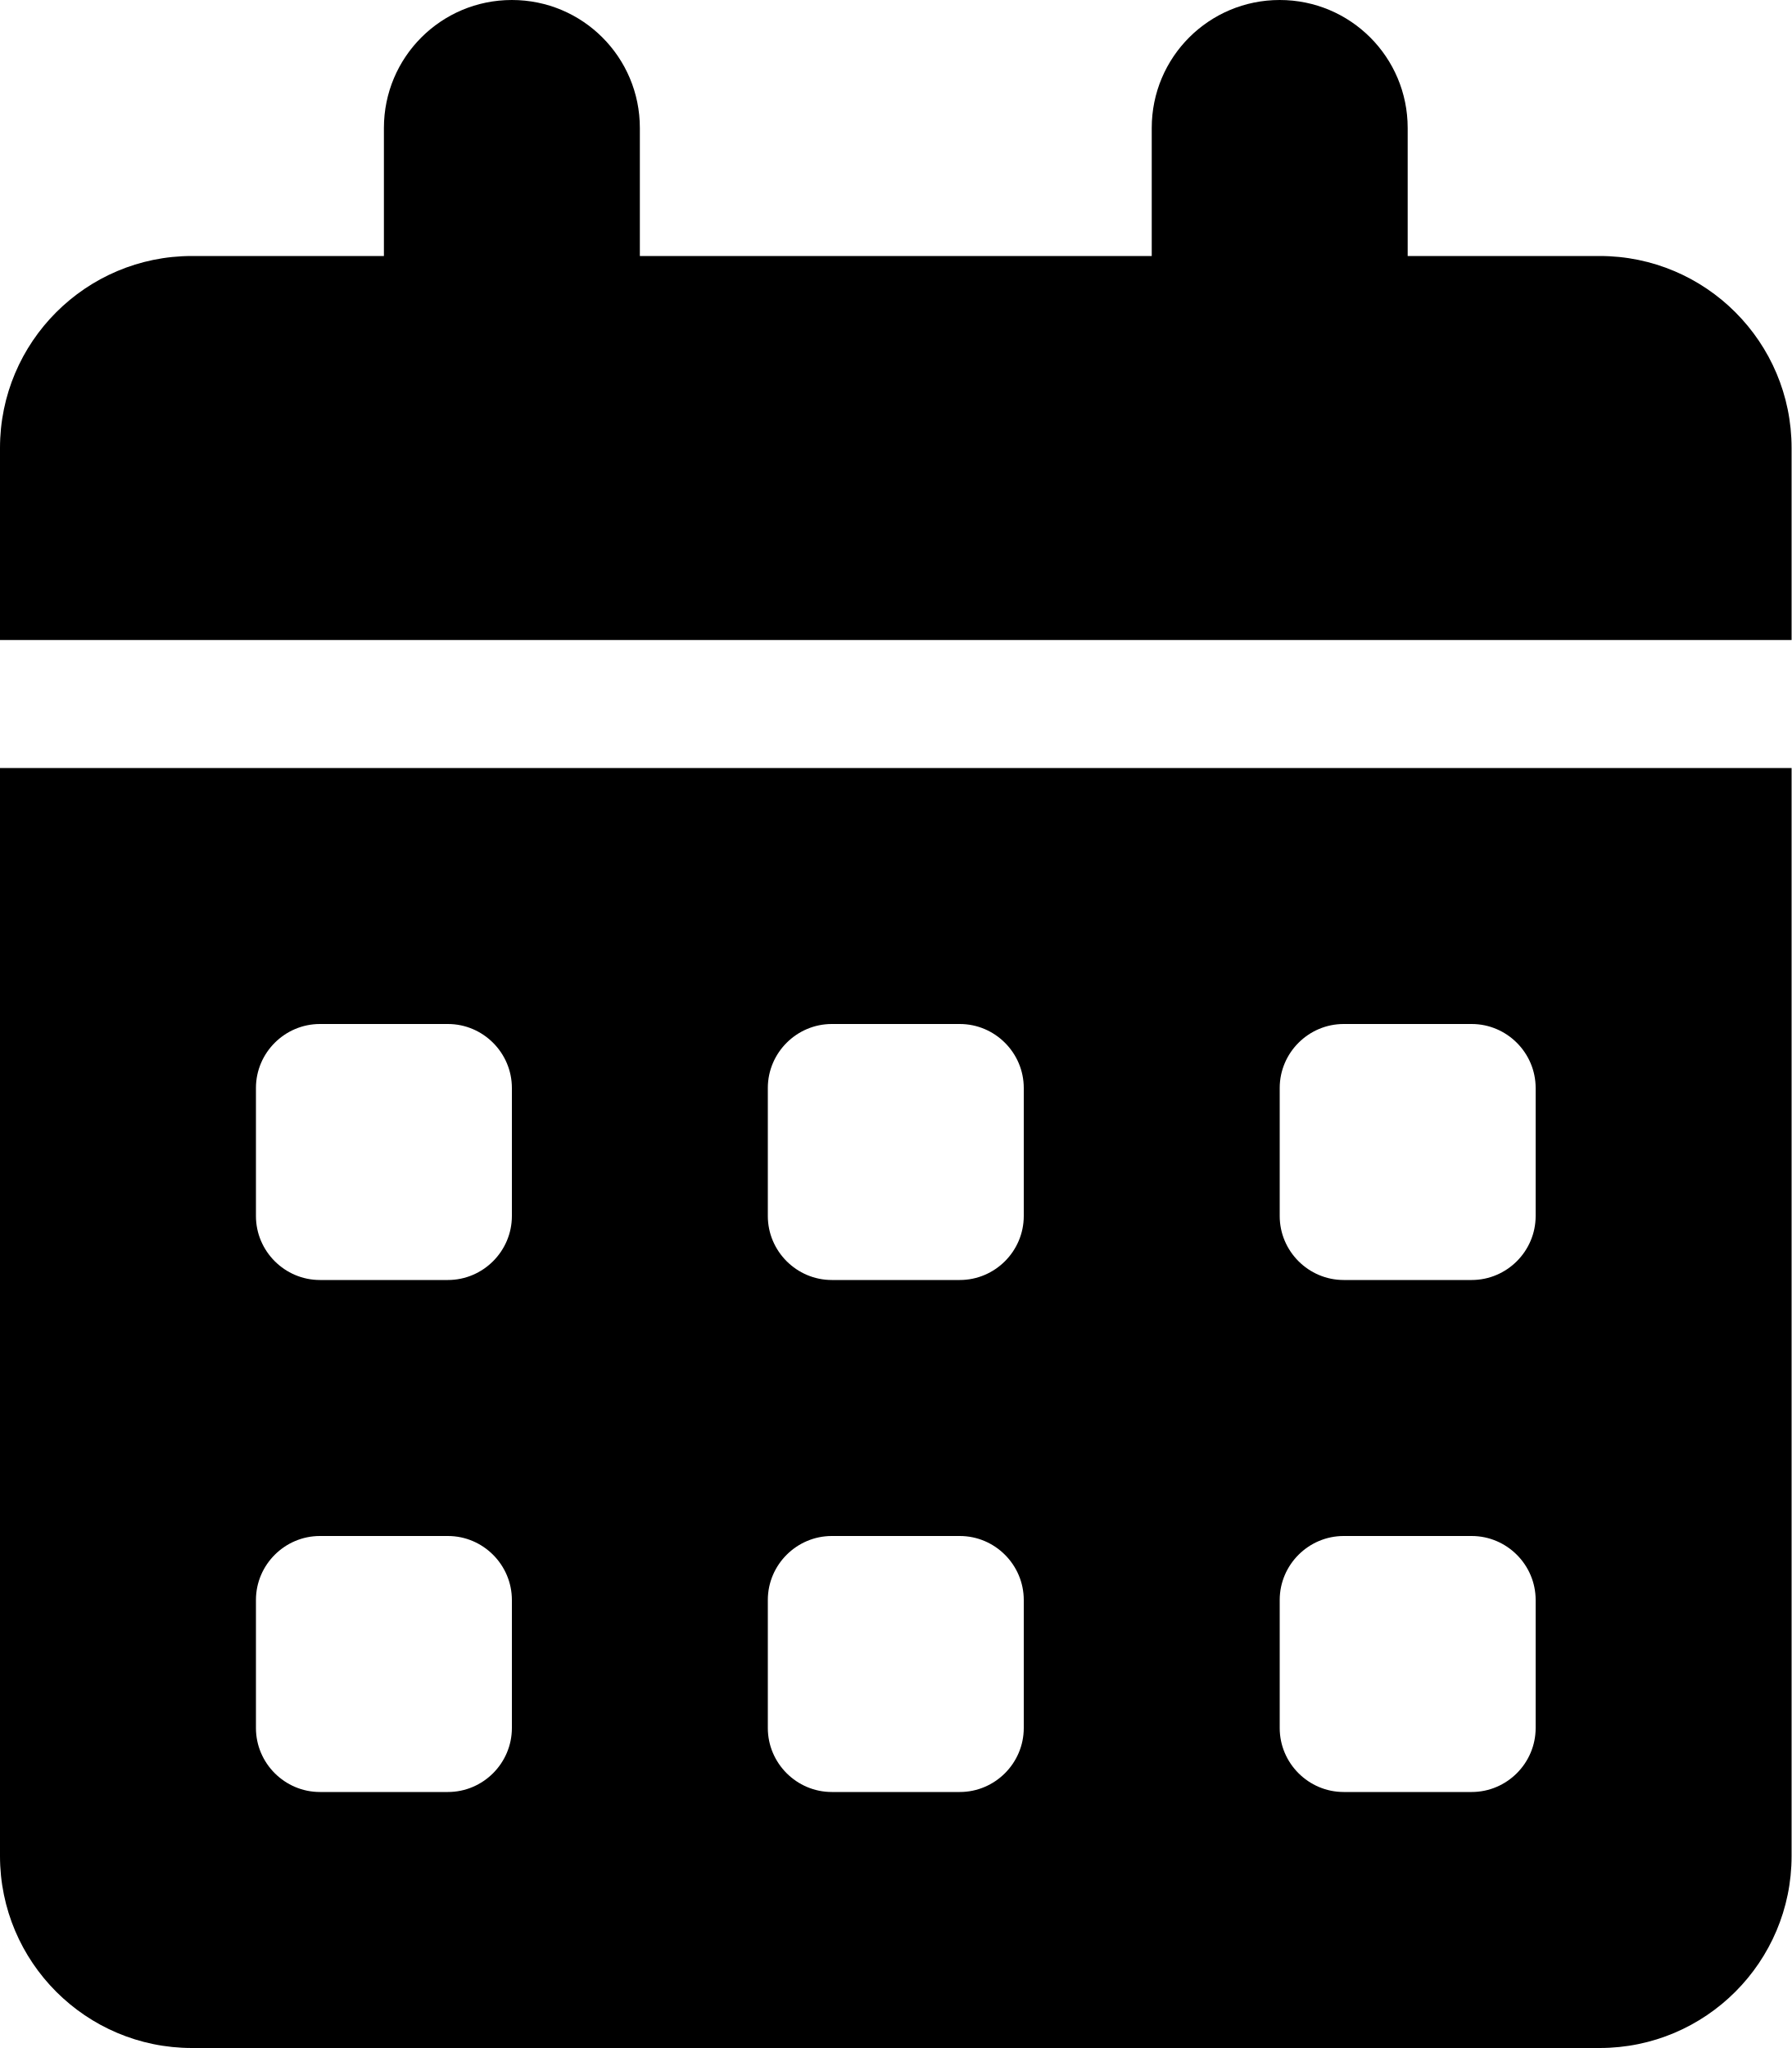
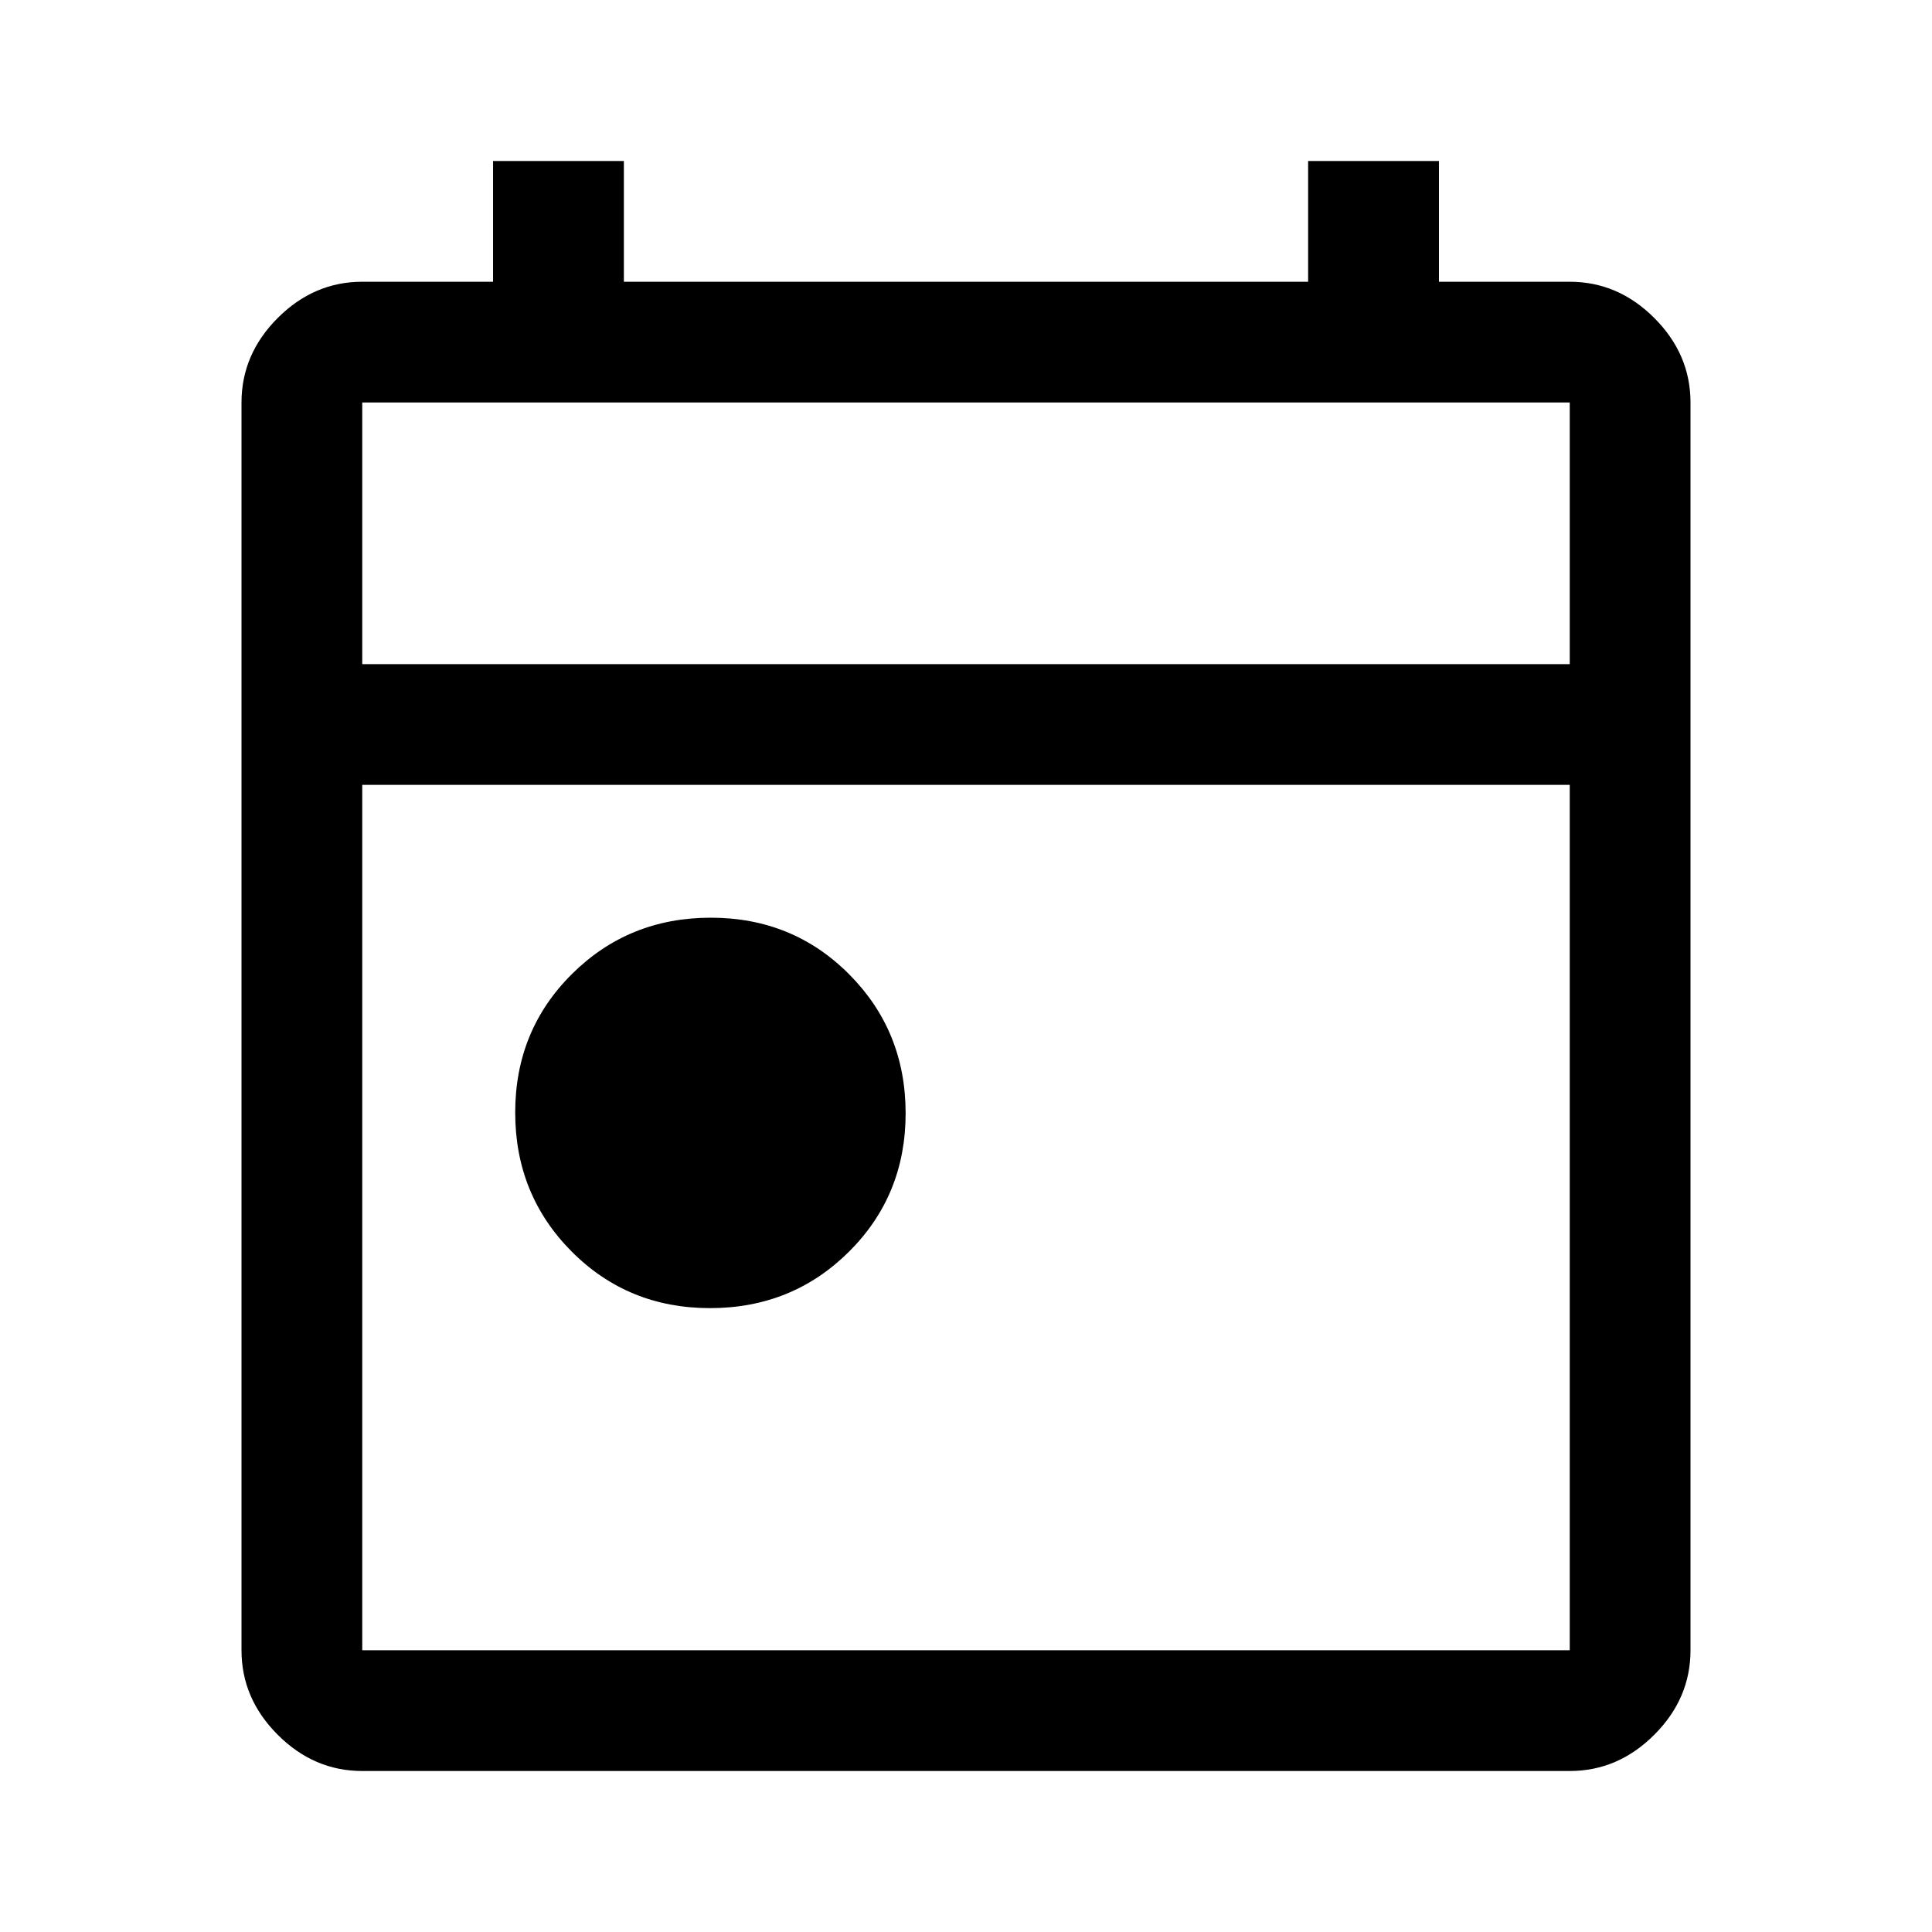
- <svg xmlns="http://www.w3.org/2000/svg" viewBox="0 0 448 512">
-   <path d="M128 0c17.7 0 32 14.3 32 32V64H288V32c0-17.7 14.3-32 32-32s32 14.3 32 32V64h48c26.5 0 48 21.5 48 48v48H0V112C0 85.5 21.5 64 48 64H96V32c0-17.7 14.3-32 32-32zM0 192H448V464c0 26.5-21.5 48-48 48H48c-26.5 0-48-21.5-48-48V192zm64 80v32c0 8.8 7.2 16 16 16h32c8.8 0 16-7.2 16-16V272c0-8.8-7.2-16-16-16H80c-8.8 0-16 7.2-16 16zm128 0v32c0 8.8 7.2 16 16 16h32c8.8 0 16-7.2 16-16V272c0-8.8-7.2-16-16-16H208c-8.8 0-16 7.2-16 16zm144-16c-8.8 0-16 7.2-16 16v32c0 8.8 7.2 16 16 16h32c8.8 0 16-7.2 16-16V272c0-8.8-7.2-16-16-16H336zM64 400v32c0 8.8 7.2 16 16 16h32c8.8 0 16-7.2 16-16V400c0-8.8-7.2-16-16-16H80c-8.8 0-16 7.2-16 16zm144-16c-8.8 0-16 7.2-16 16v32c0 8.8 7.2 16 16 16h32c8.8 0 16-7.2 16-16V400c0-8.8-7.2-16-16-16H208zm112 16v32c0 8.8 7.2 16 16 16h32c8.8 0 16-7.2 16-16V400c0-8.8-7.2-16-16-16H336c-8.8 0-16 7.2-16 16z" />
+ <svg xmlns="http://www.w3.org/2000/svg" height="48" viewBox="0 96 960 960" width="48">
+   <path d="M352.817 746Q312 746 284 717.817q-28-28.183-28-69T284.183 580q28.183-28 69-28T422 580.183q28 28.183 28 69T421.817 718q-28.183 28-69 28ZM180 976q-24 0-42-18t-18-42V296q0-24 18-42t42-18h65v-60h65v60h340v-60h65v60h65q24 0 42 18t18 42v620q0 24-18 42t-42 18H180Zm0-60h600V486H180v430Zm0-490h600V296H180v130Zm0 0V296v130Z" />
</svg>
